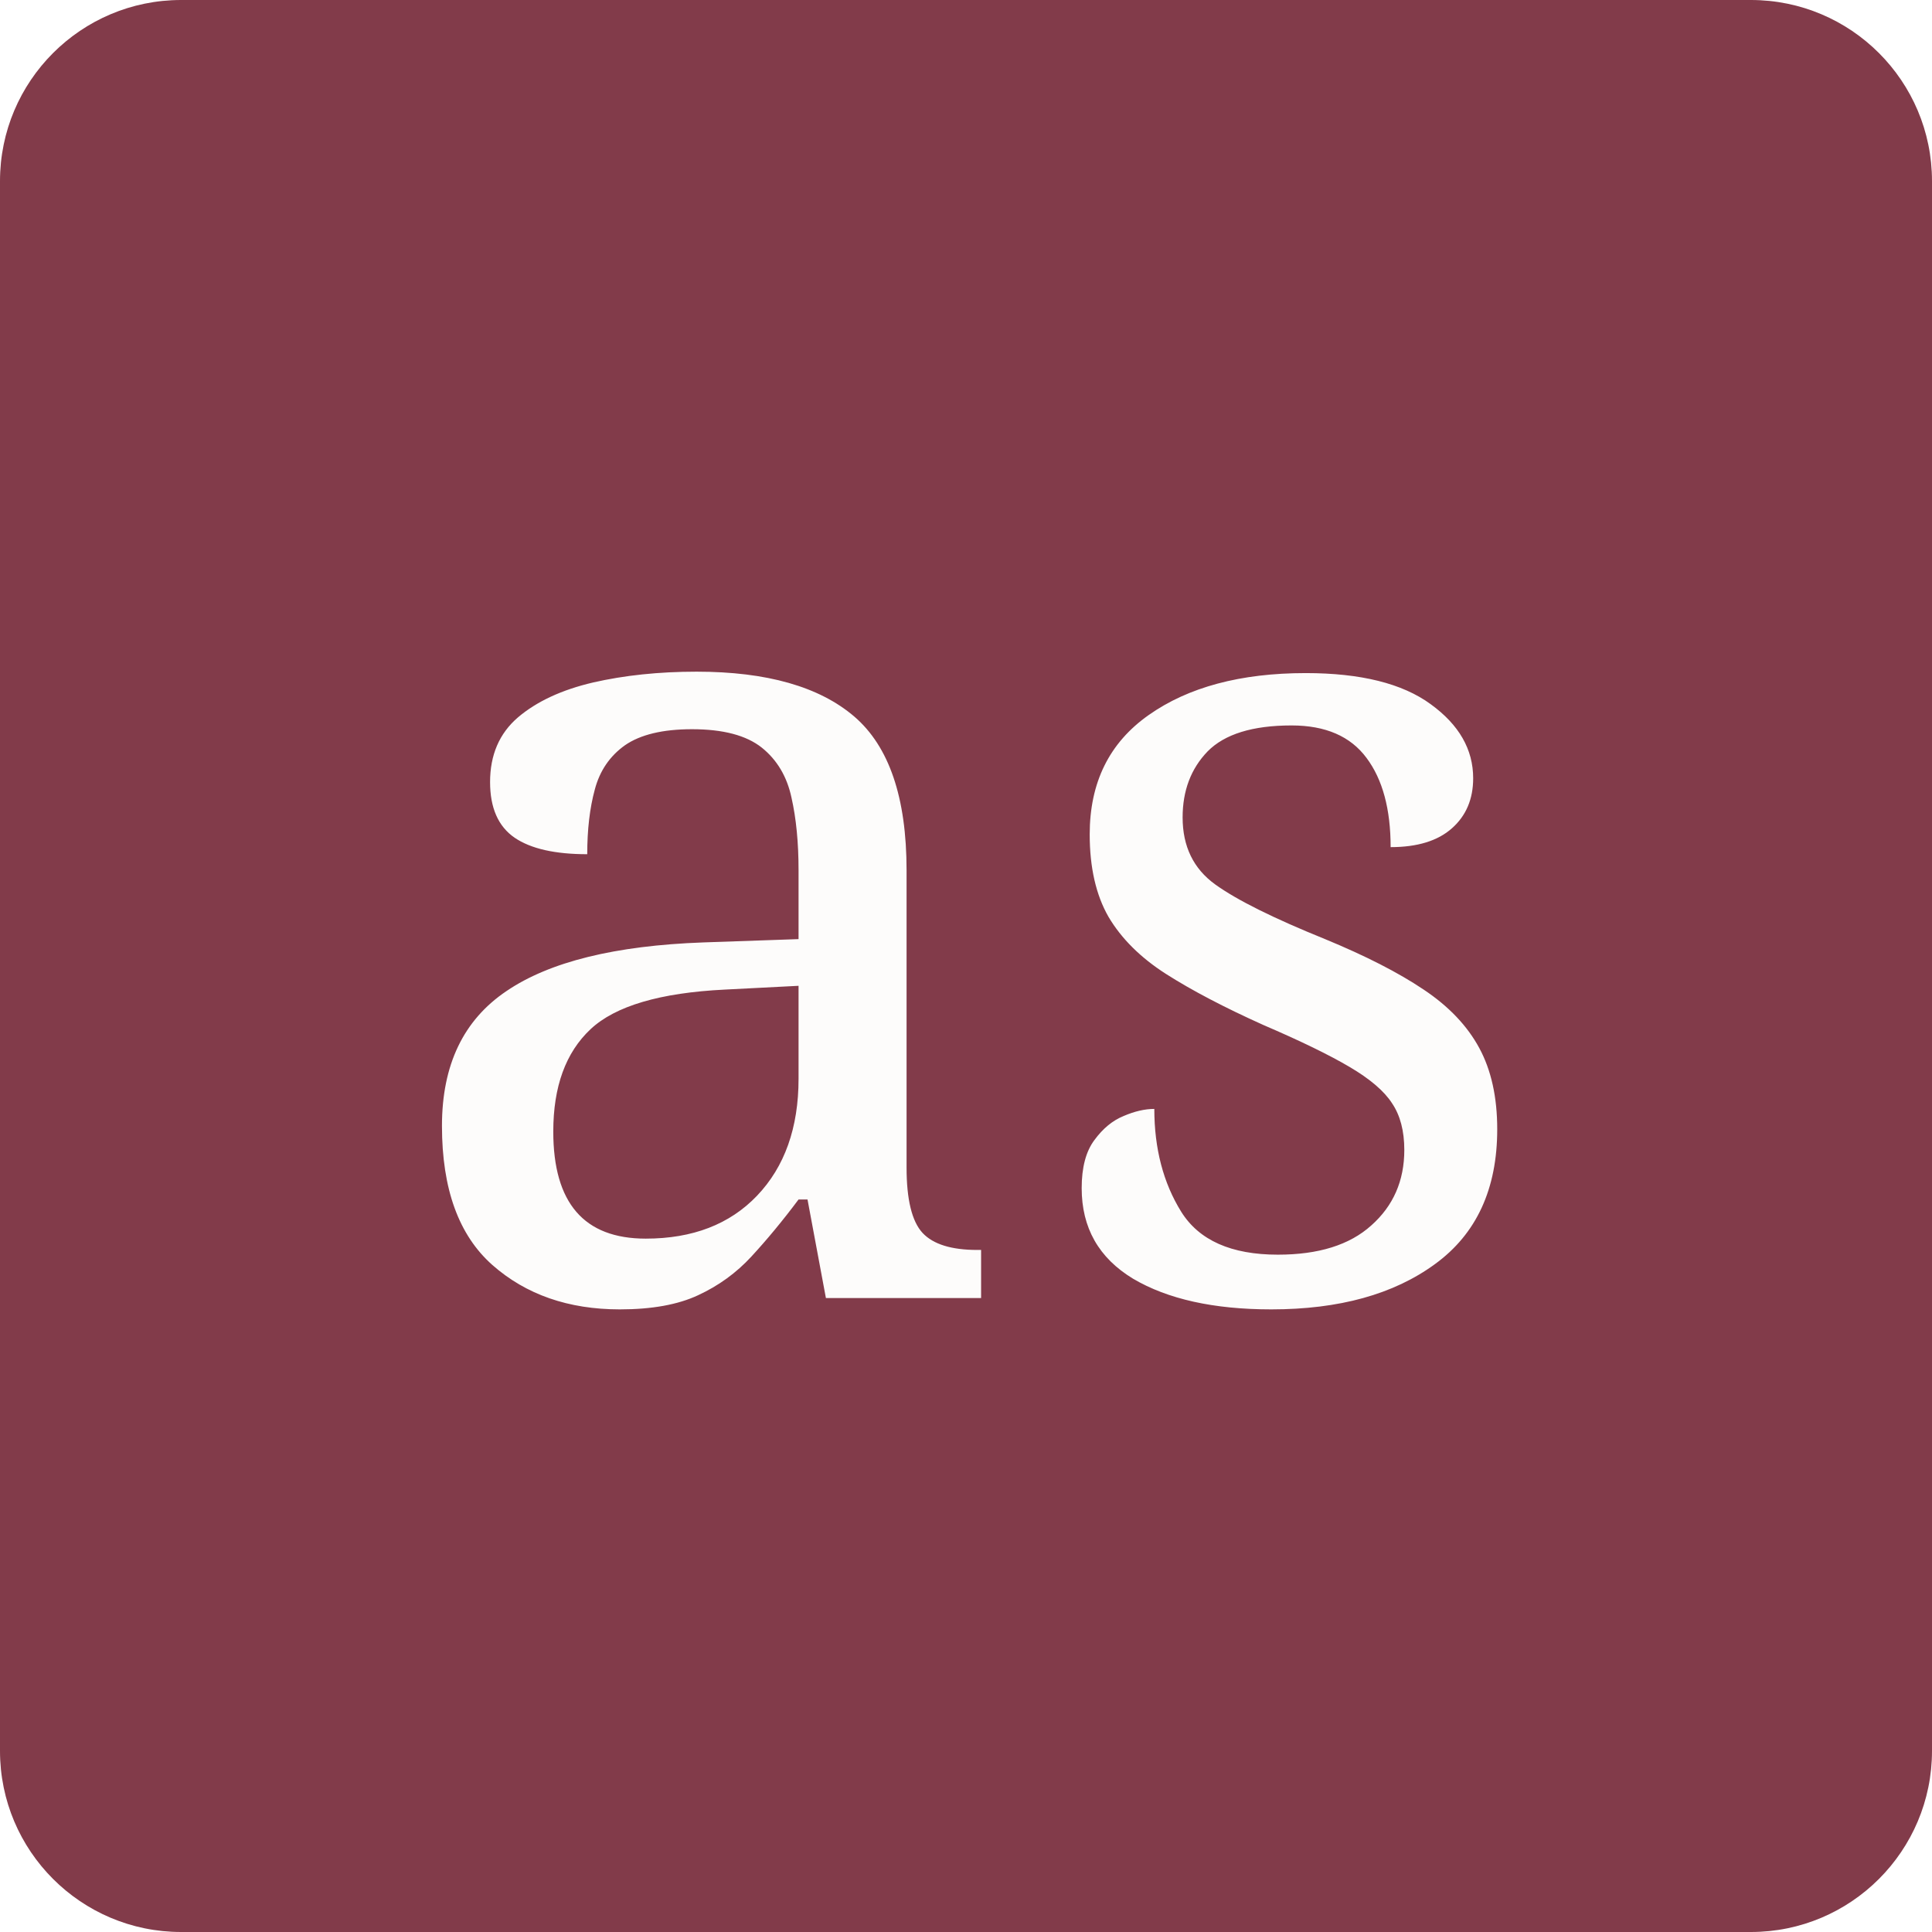
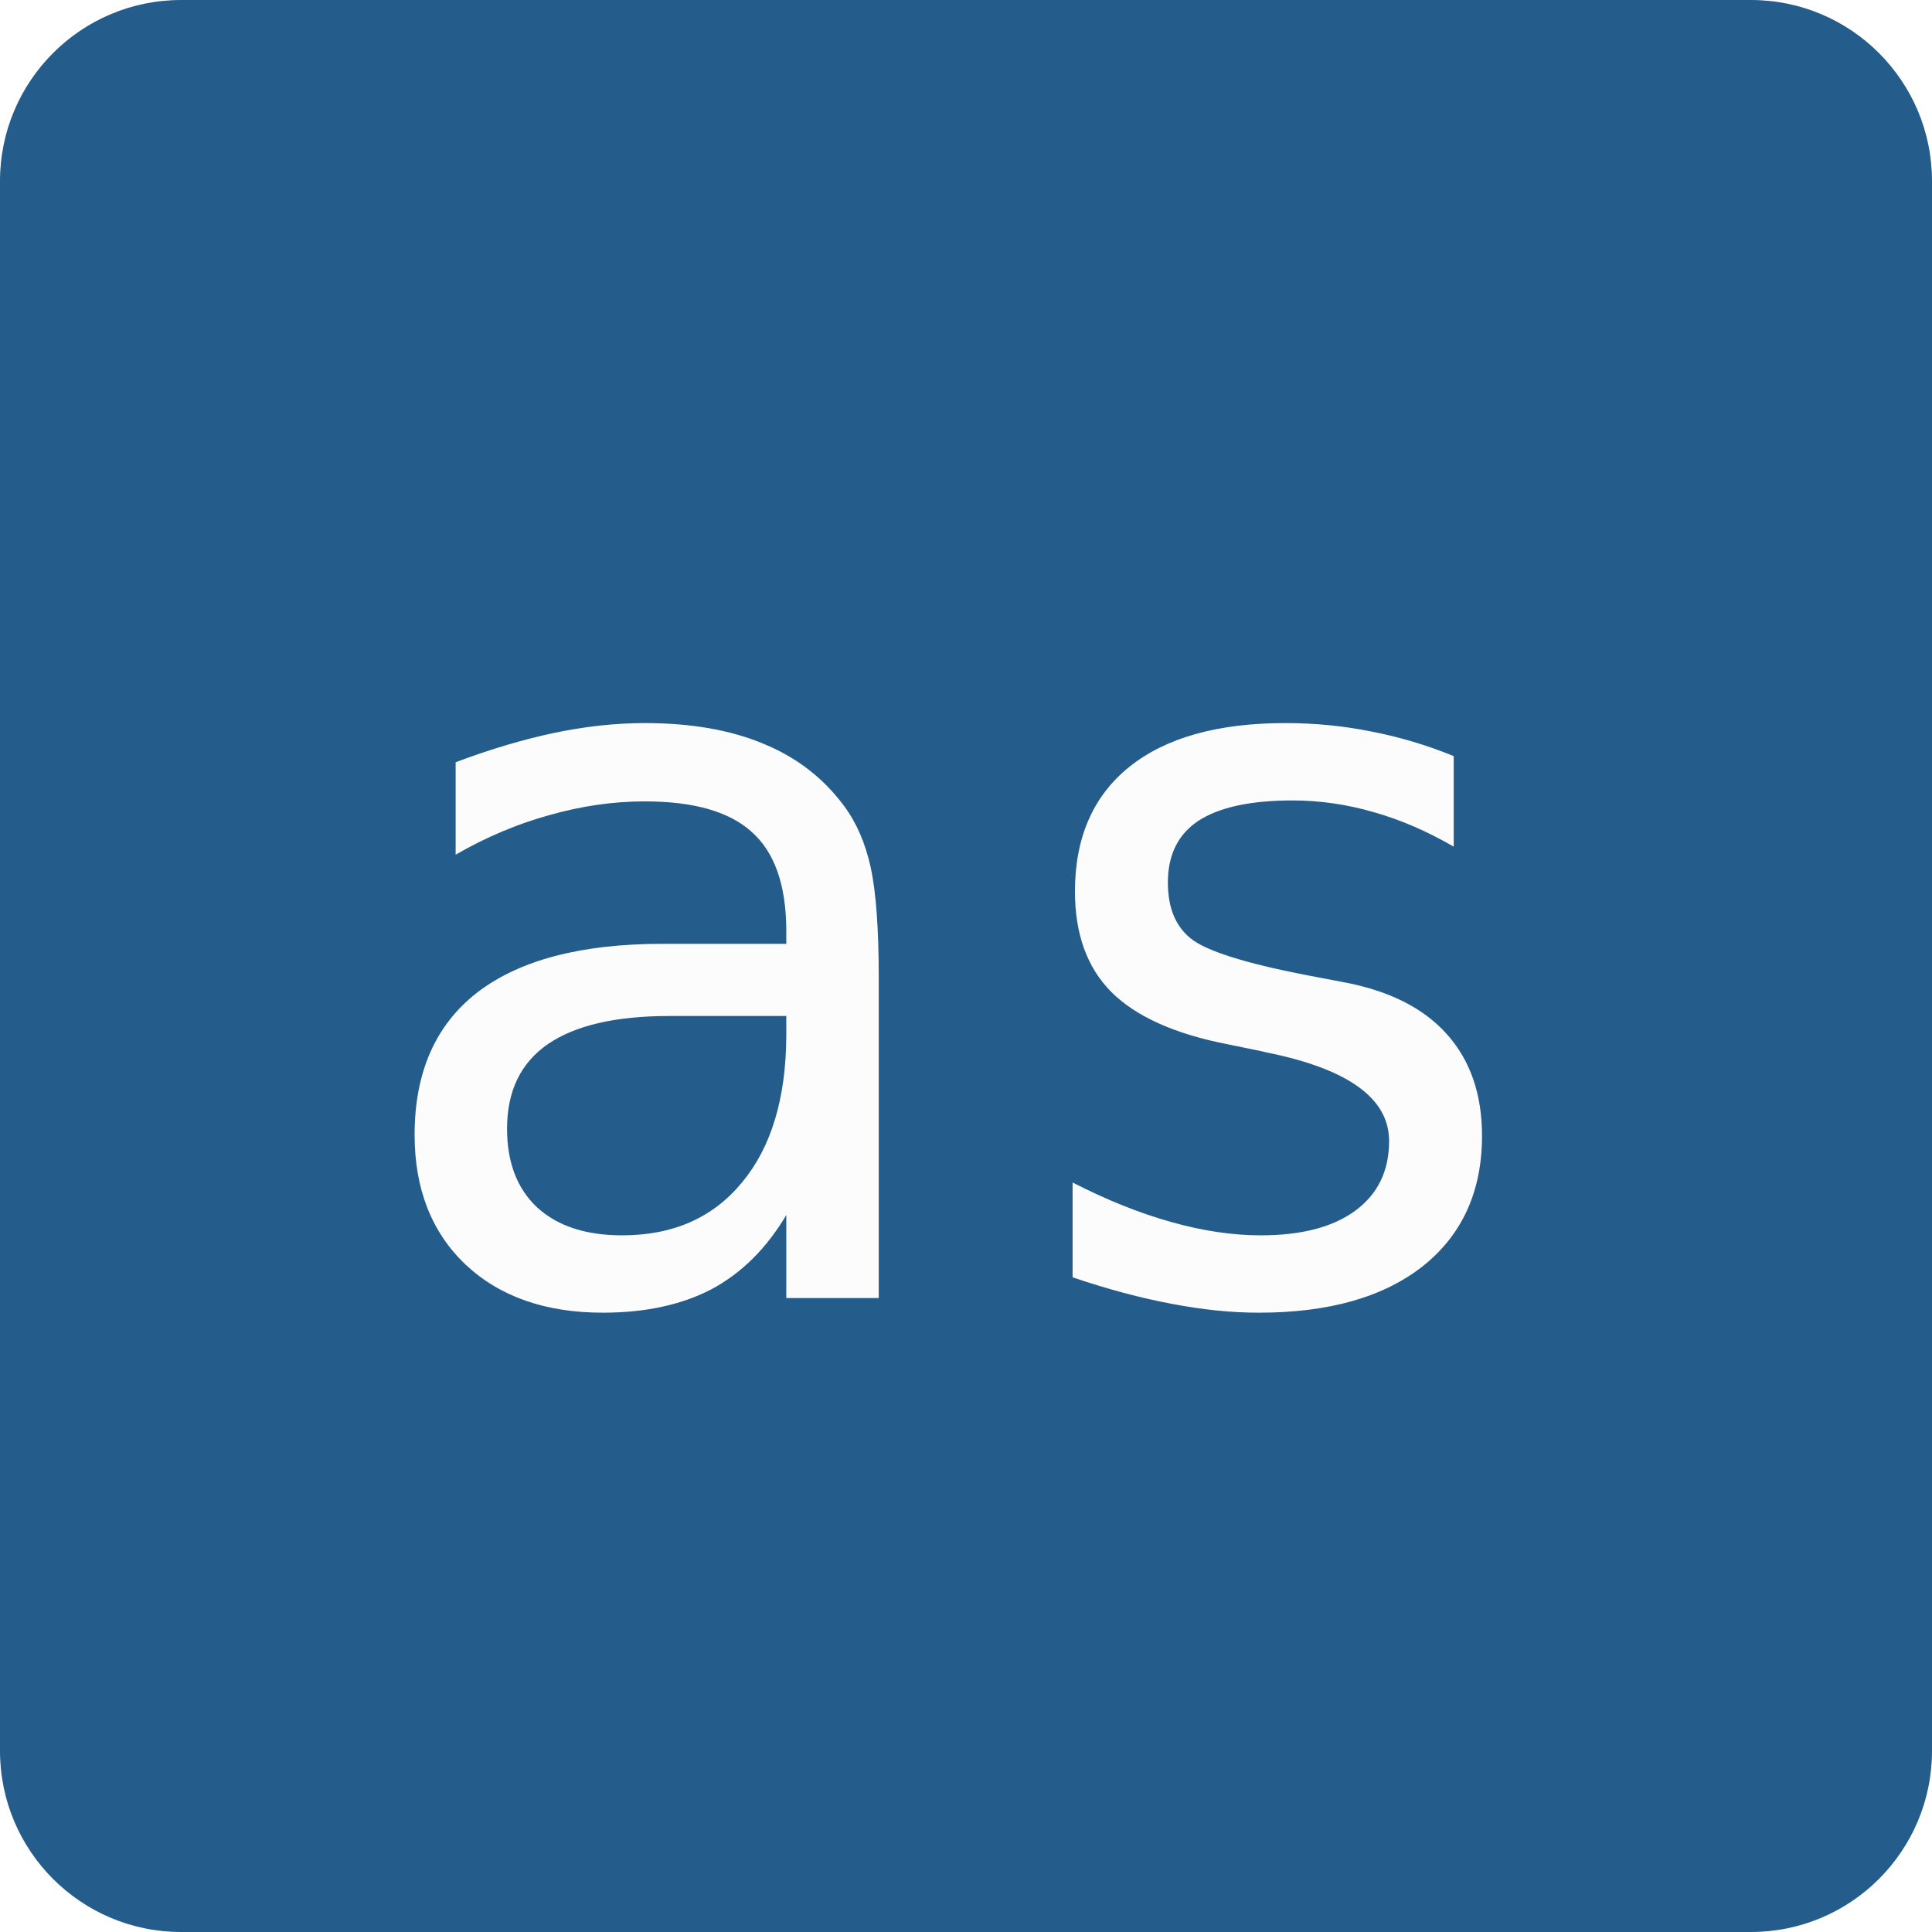
<svg xmlns="http://www.w3.org/2000/svg" viewBox="0 0 64 64">
-   <rect width="64" height="64" rx="6" fill="#823b4a" />
-   <text x="32" y="43" text-anchor="middle" font-family="Georgia,serif" font-size="38" fill="#fdfcfb">as</text>
+   <rect width="64" height="64" rx="6" fill="#245c8b" />
+   <text x="32" y="43" text-anchor="middle" font-family="monospace" font-size="34" fill="#fcfcfd">as</text>
</svg>
